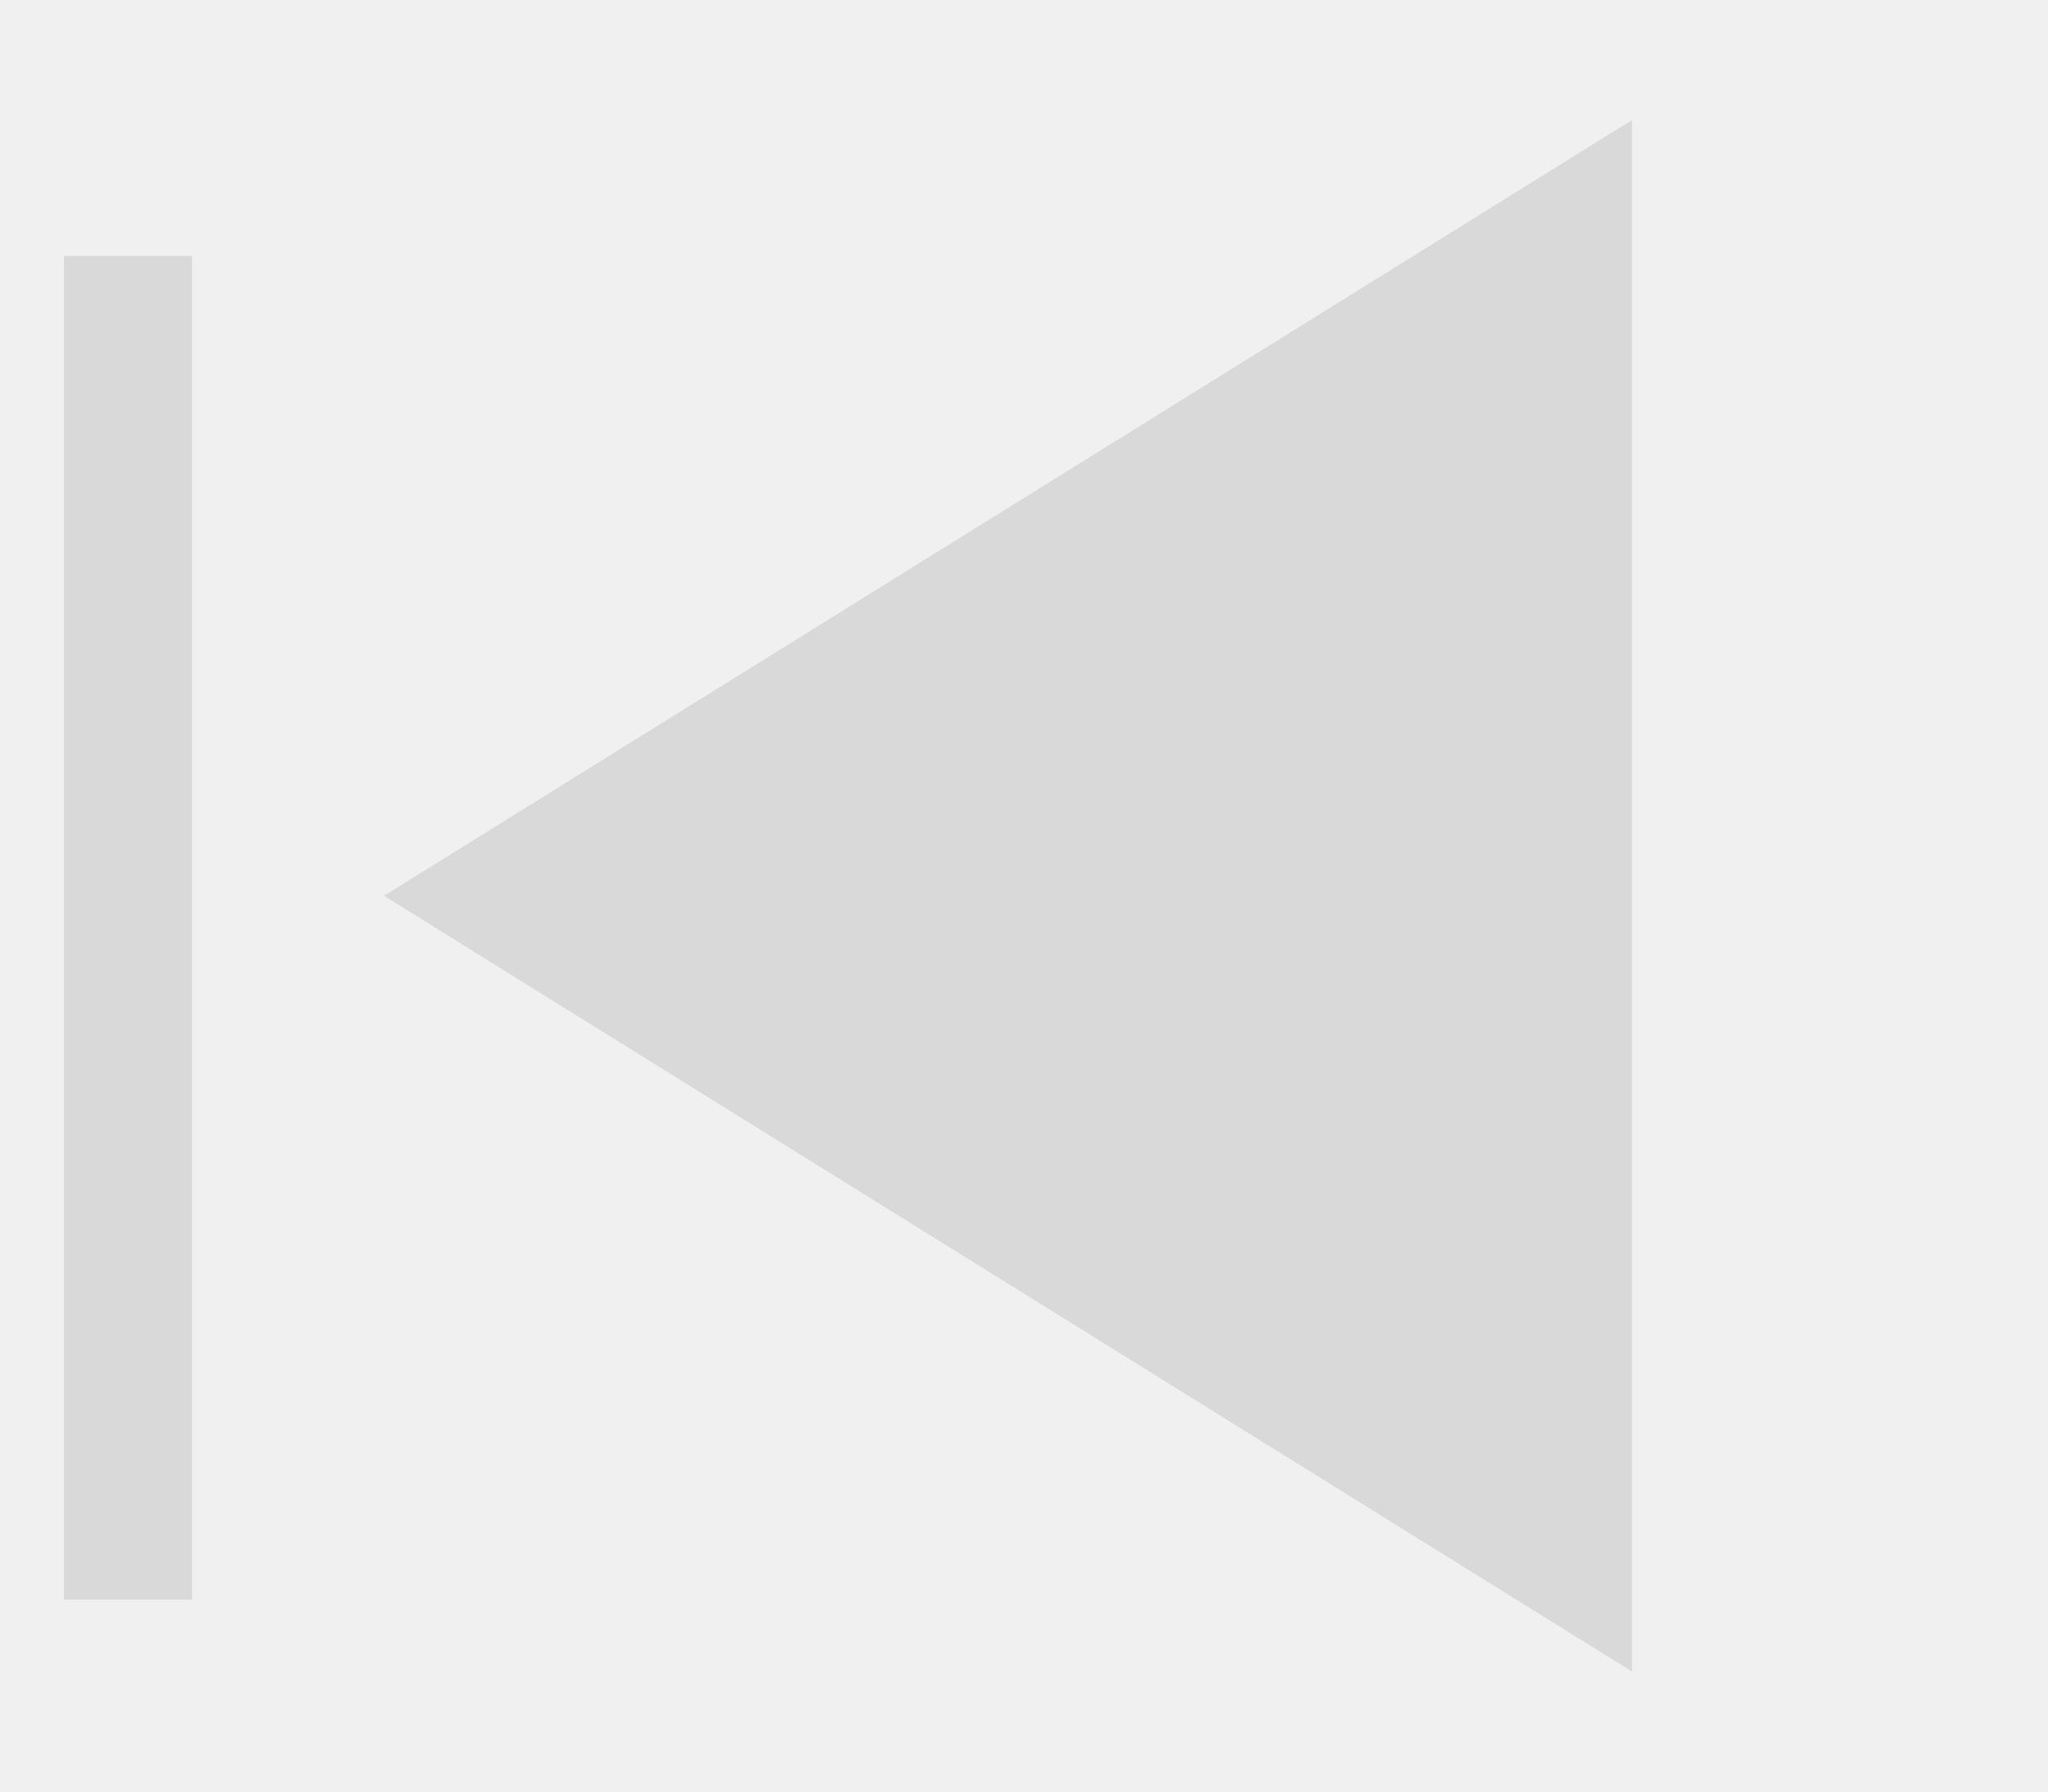
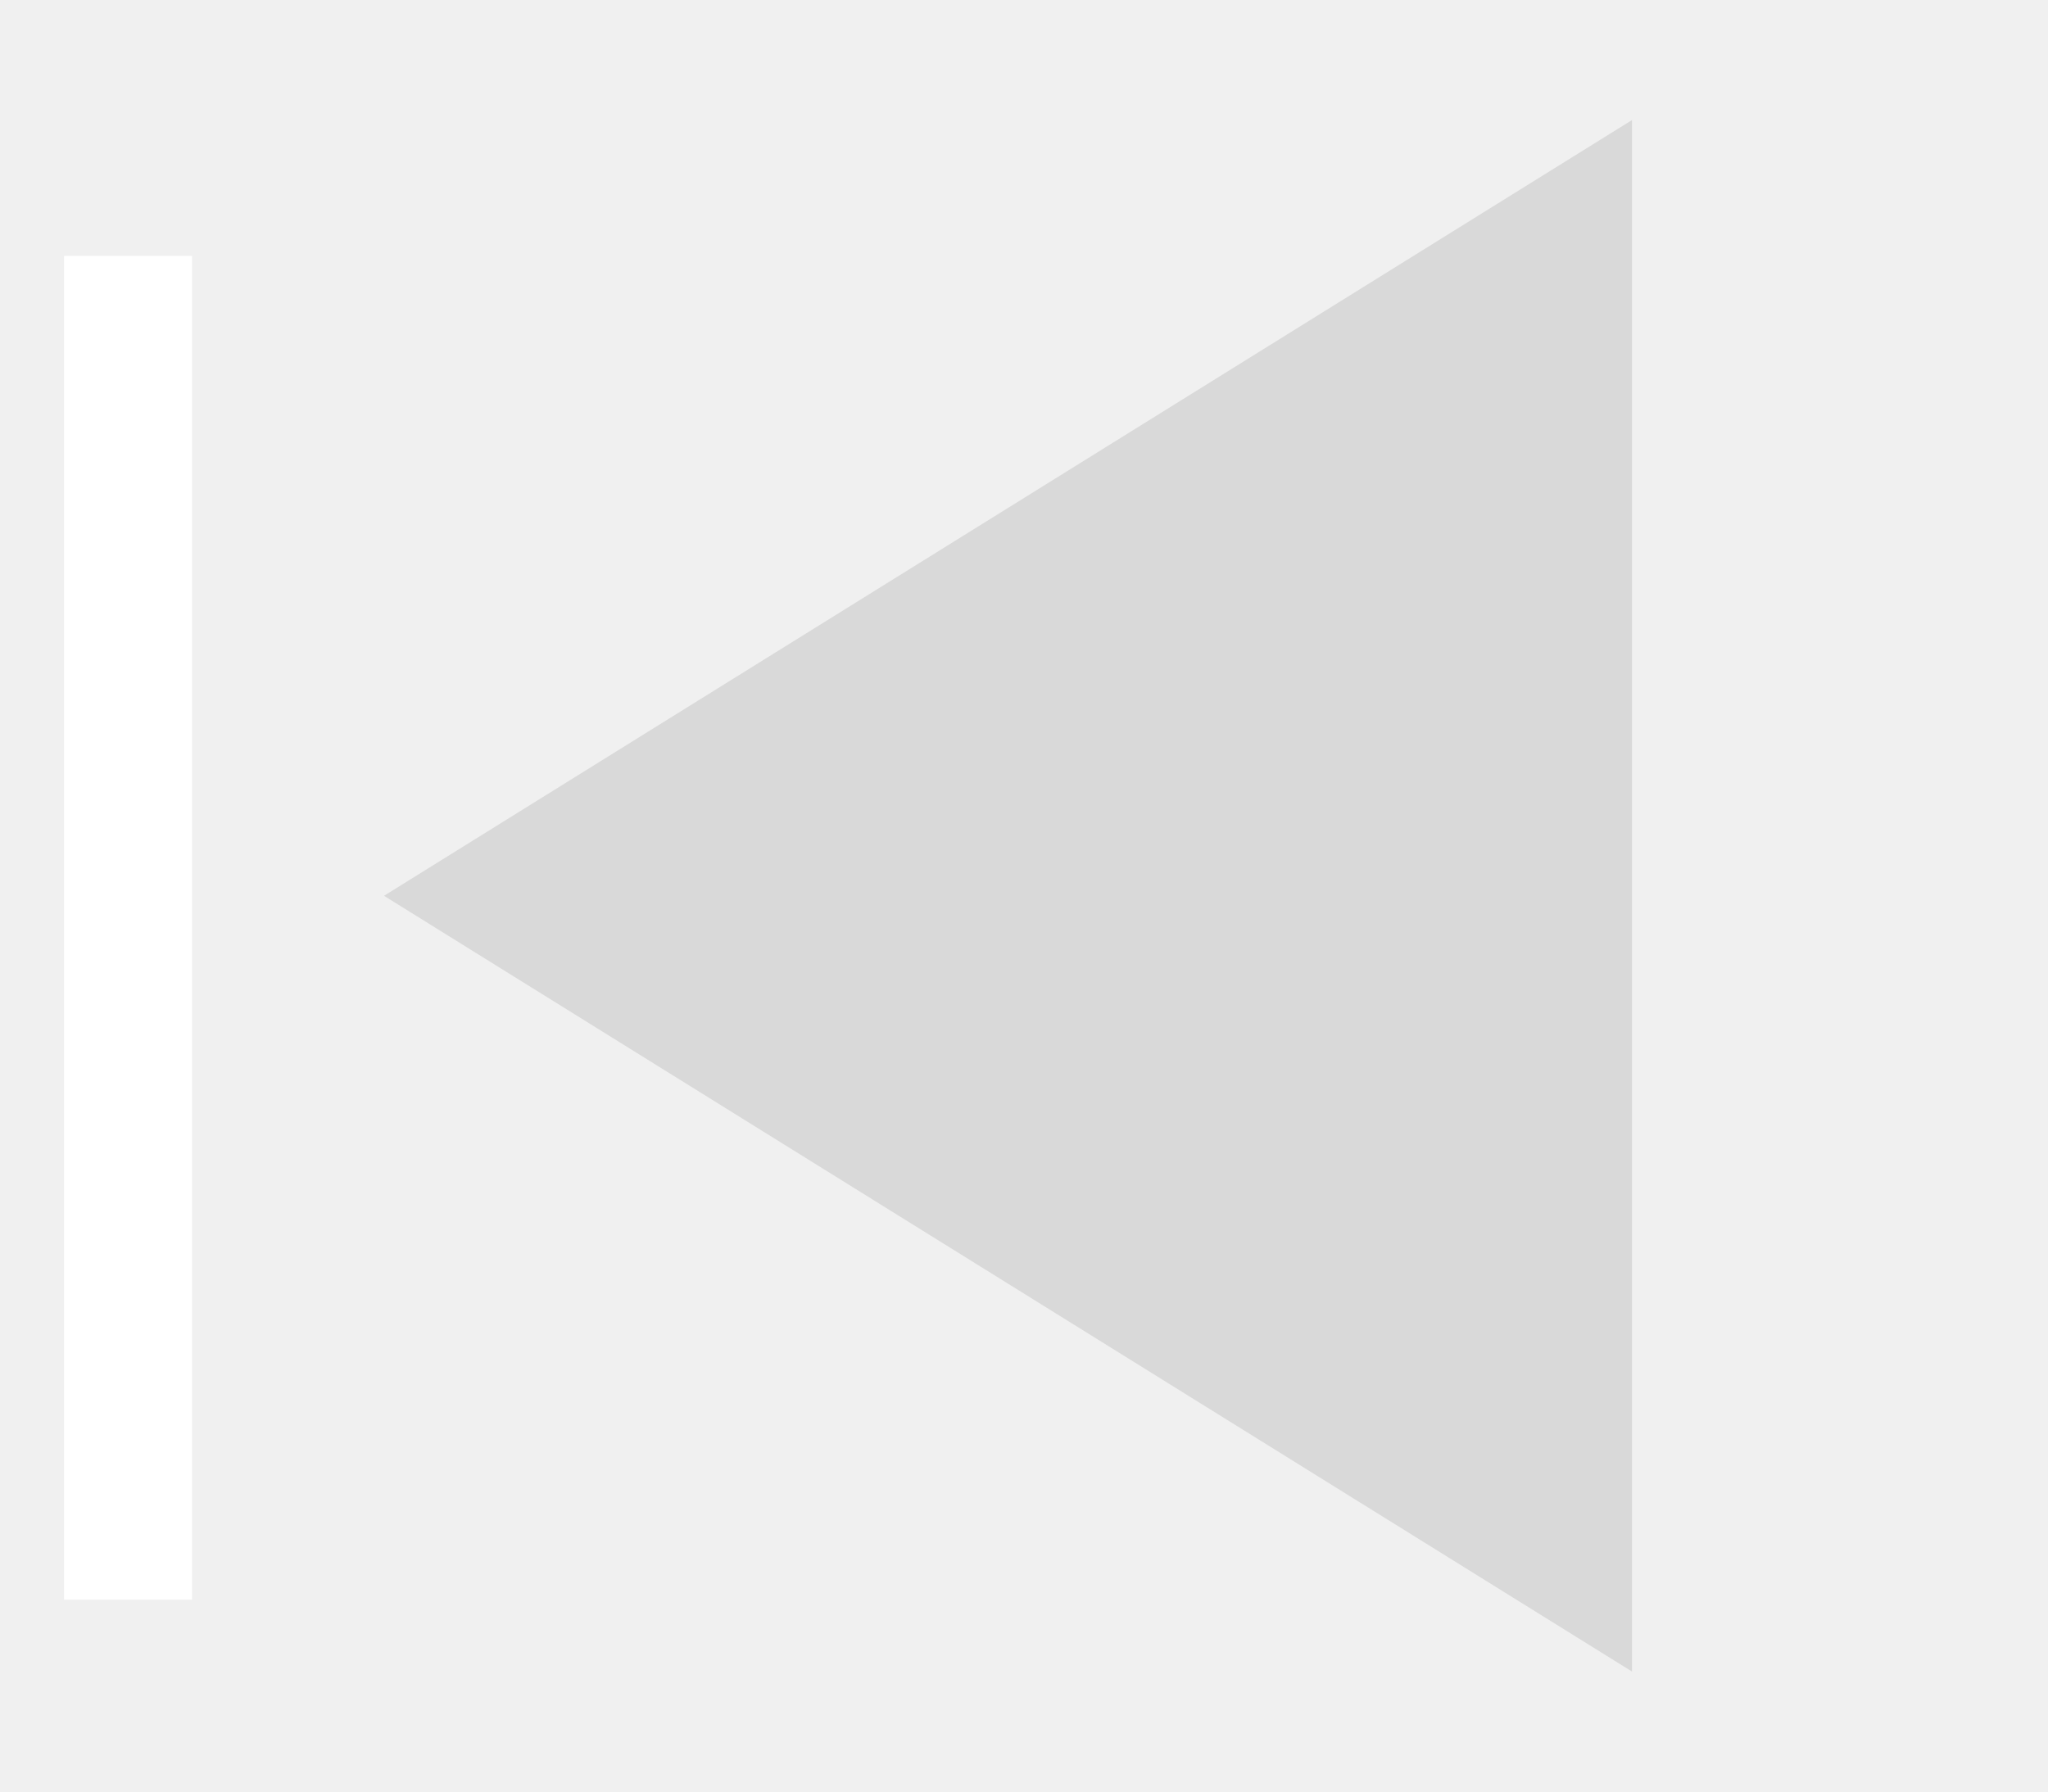
<svg xmlns="http://www.w3.org/2000/svg" width="16" height="14" viewBox="0 0 16 14" fill="none">
-   <path d="M1 2V12.5" stroke="#D9D9D9" />
+   <path d="M1 2V12.5" stroke="white" />
  <path d="M3 7L12.75 0.938L12.75 13.062L3 7Z" fill="#D9D9D9" />
</svg>
